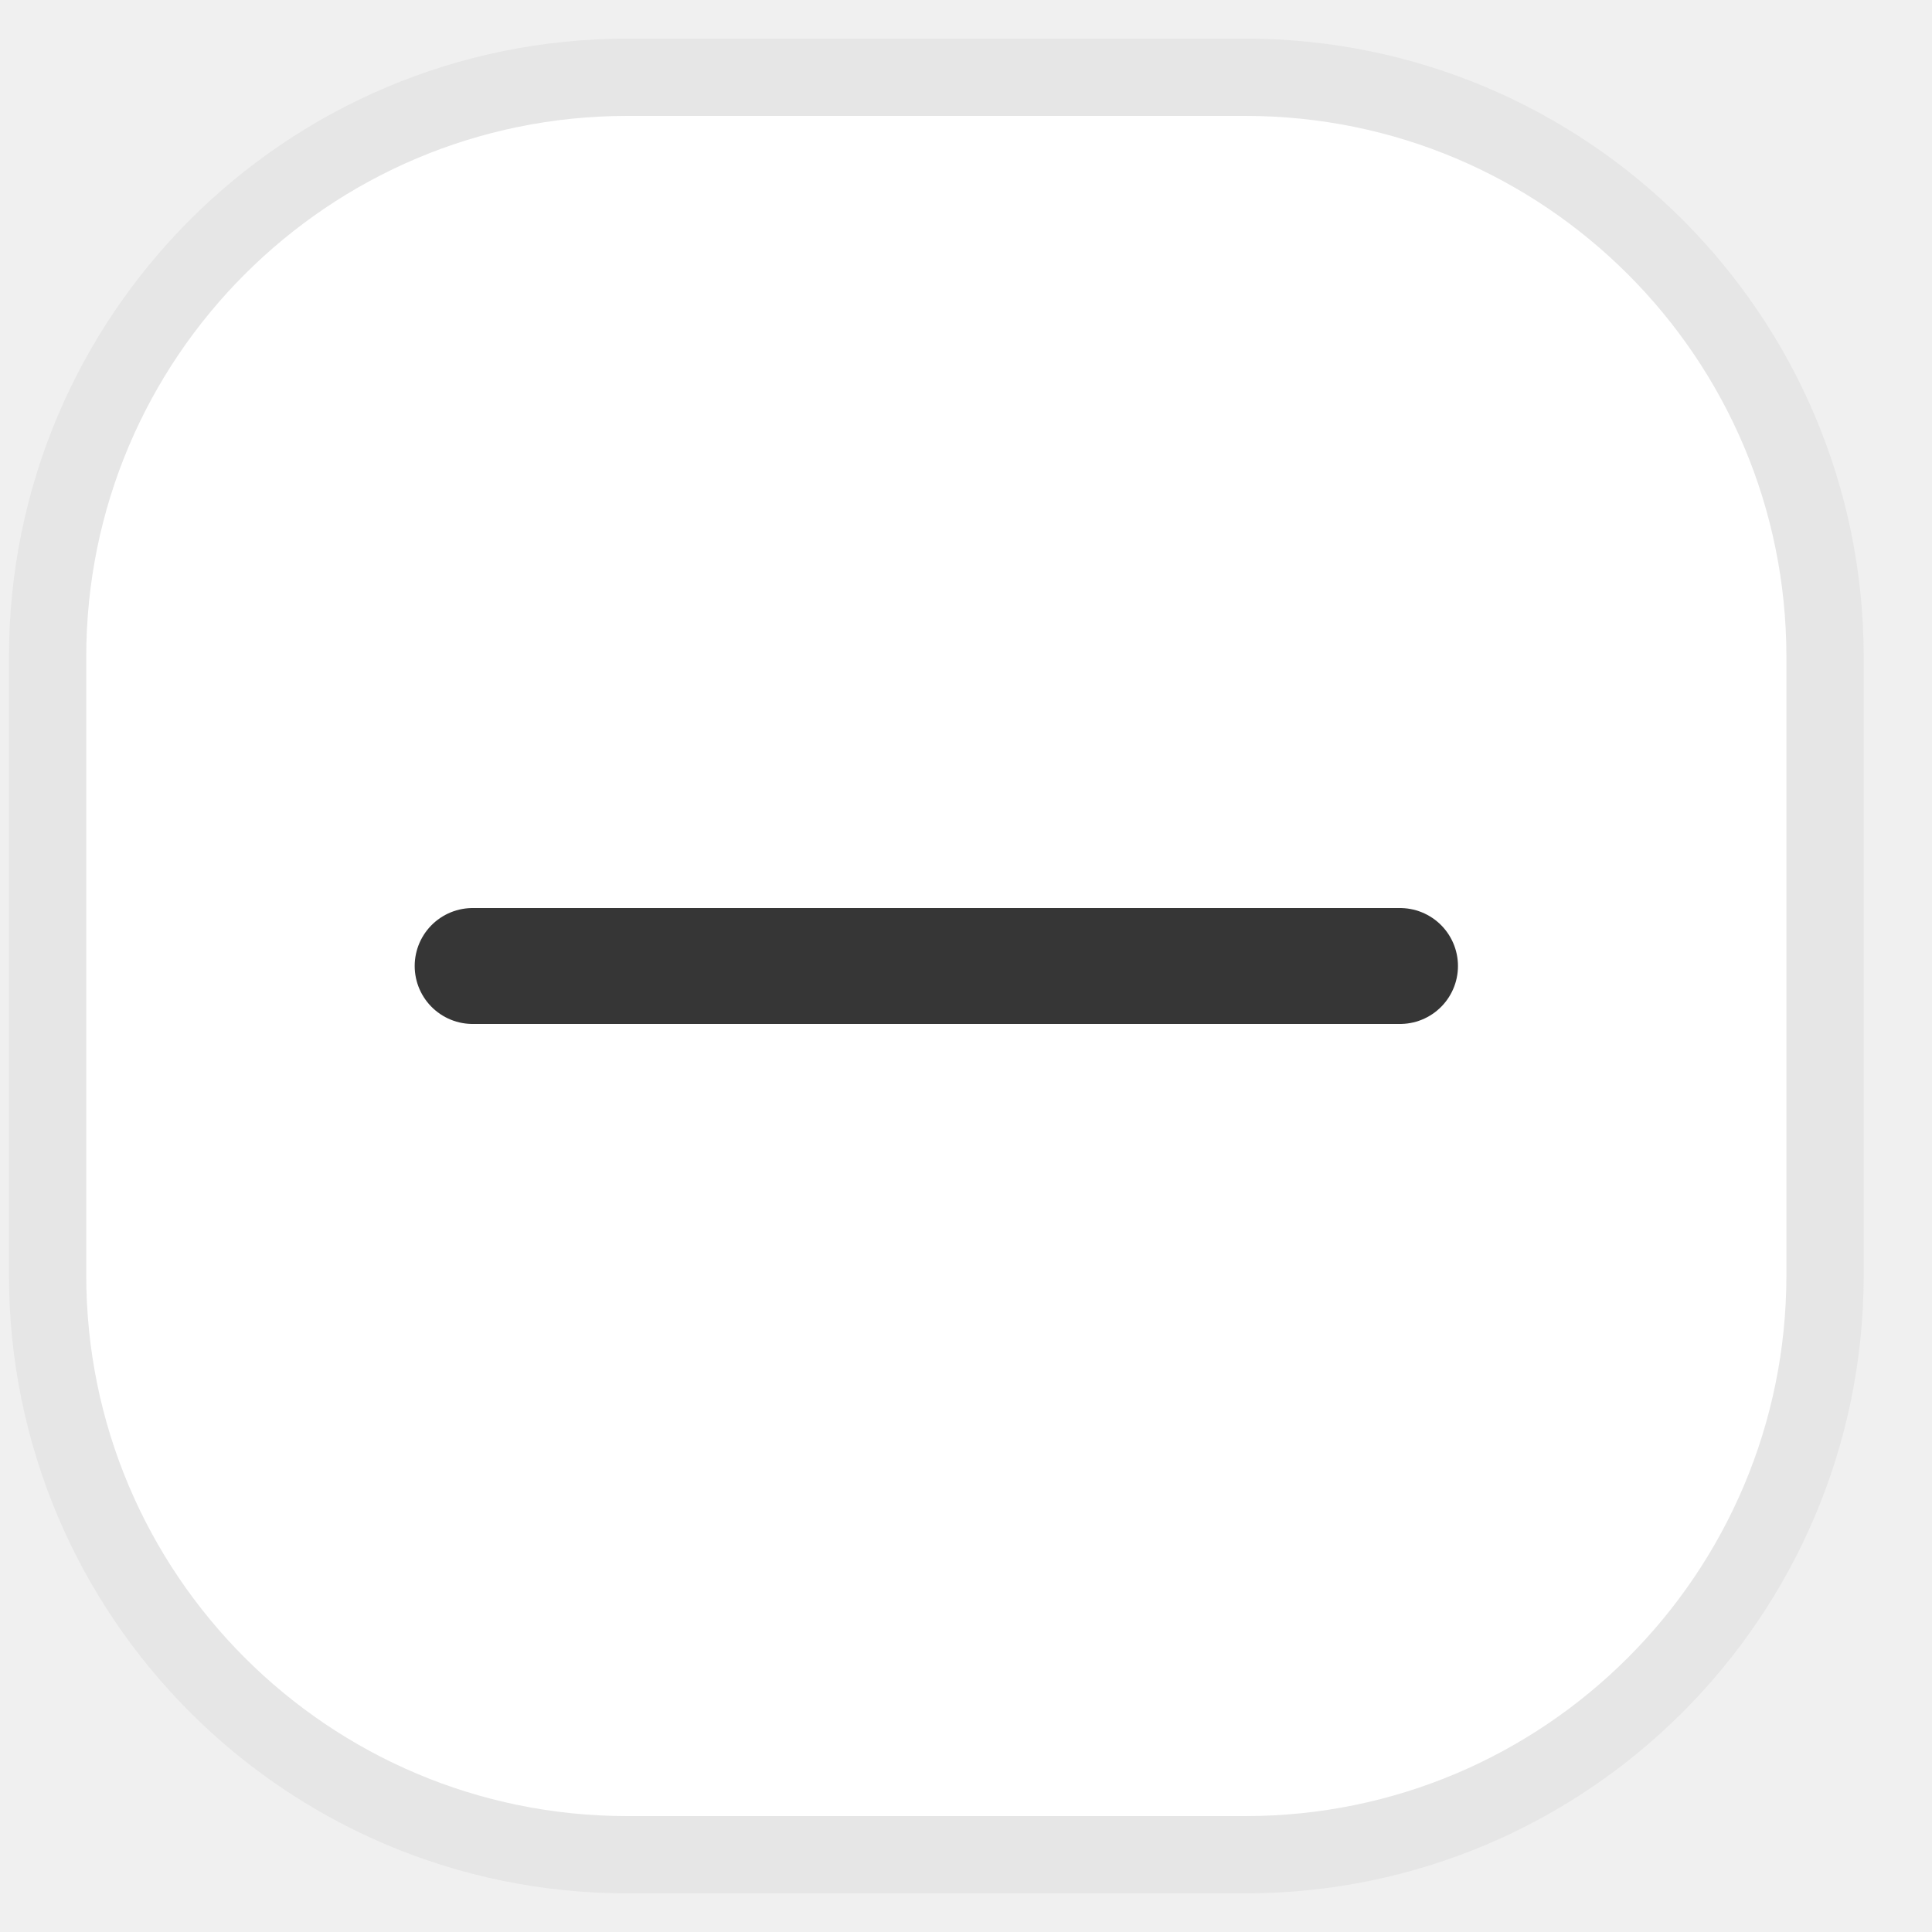
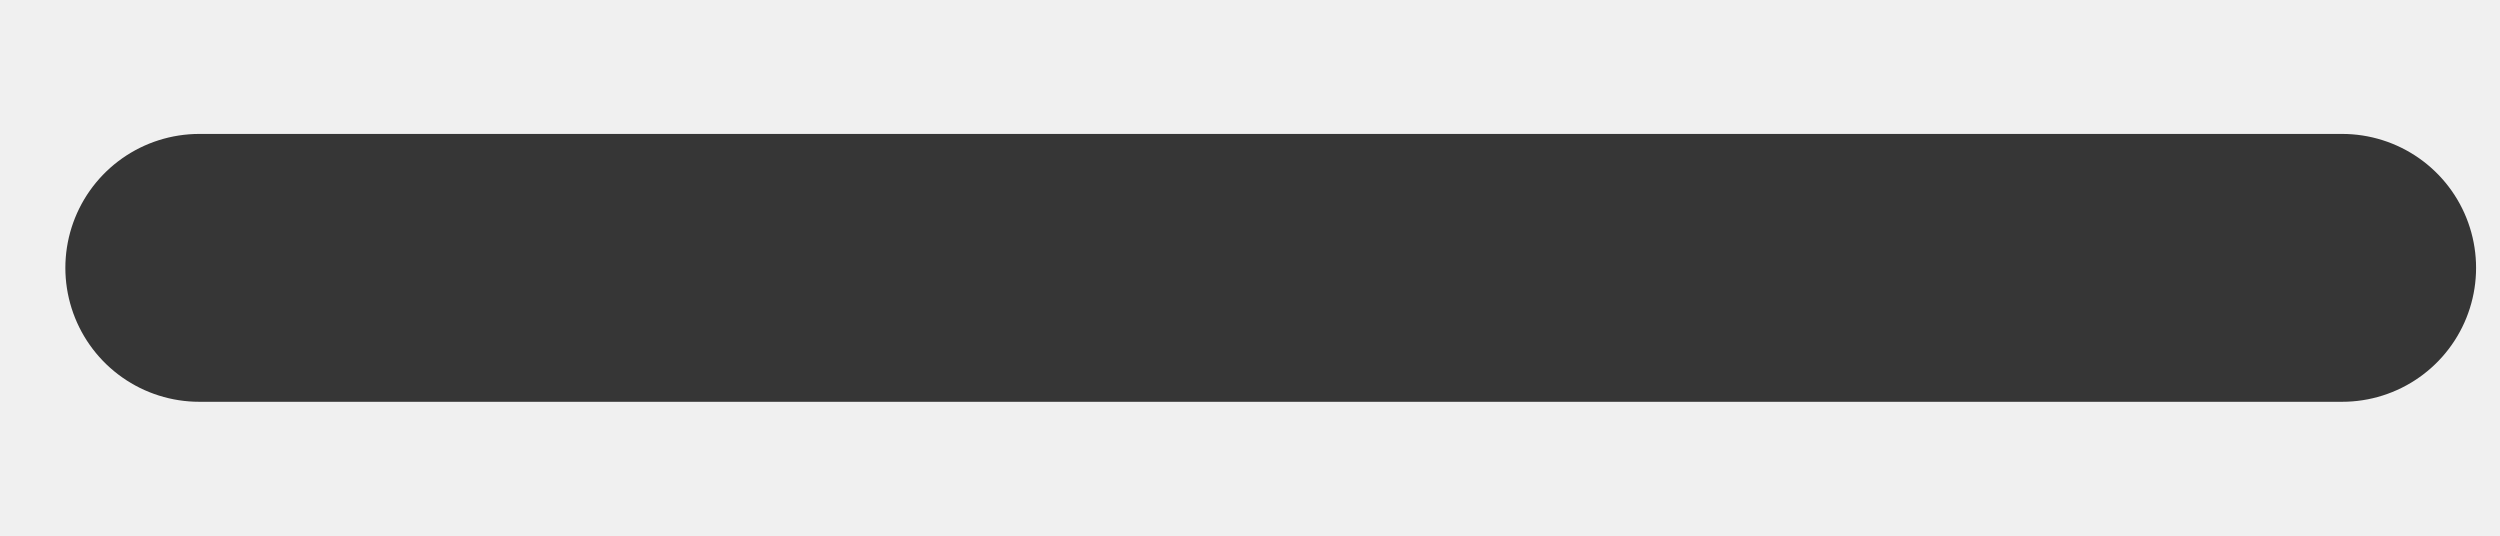
- <svg xmlns="http://www.w3.org/2000/svg" width="25" height="25" viewBox="0 0 25 25" fill="none">
-   <rect x="0.116" y="0.5" width="24" height="24" rx="8" fill="white" />
-   <rect x="0.616" y="1" width="23" height="23" rx="7.5" stroke="black" stroke-opacity="0.1" />
-   <path d="M6.116 12.5C10.802 12.5 13.429 12.5 18.116 12.5" stroke="#363636" stroke-width="1.5" stroke-linecap="round" stroke-linejoin="round" />
+ <svg xmlns="http://www.w3.org/2000/svg" width="14" height="3" viewBox="0 0 14 3" fill="none">
+   <path d="M1.116 1.5C5.802 1.5 8.429 1.5 13.116 1.5" stroke="#363636" stroke-width="1.5" stroke-linecap="round" stroke-linejoin="round" />
</svg>
